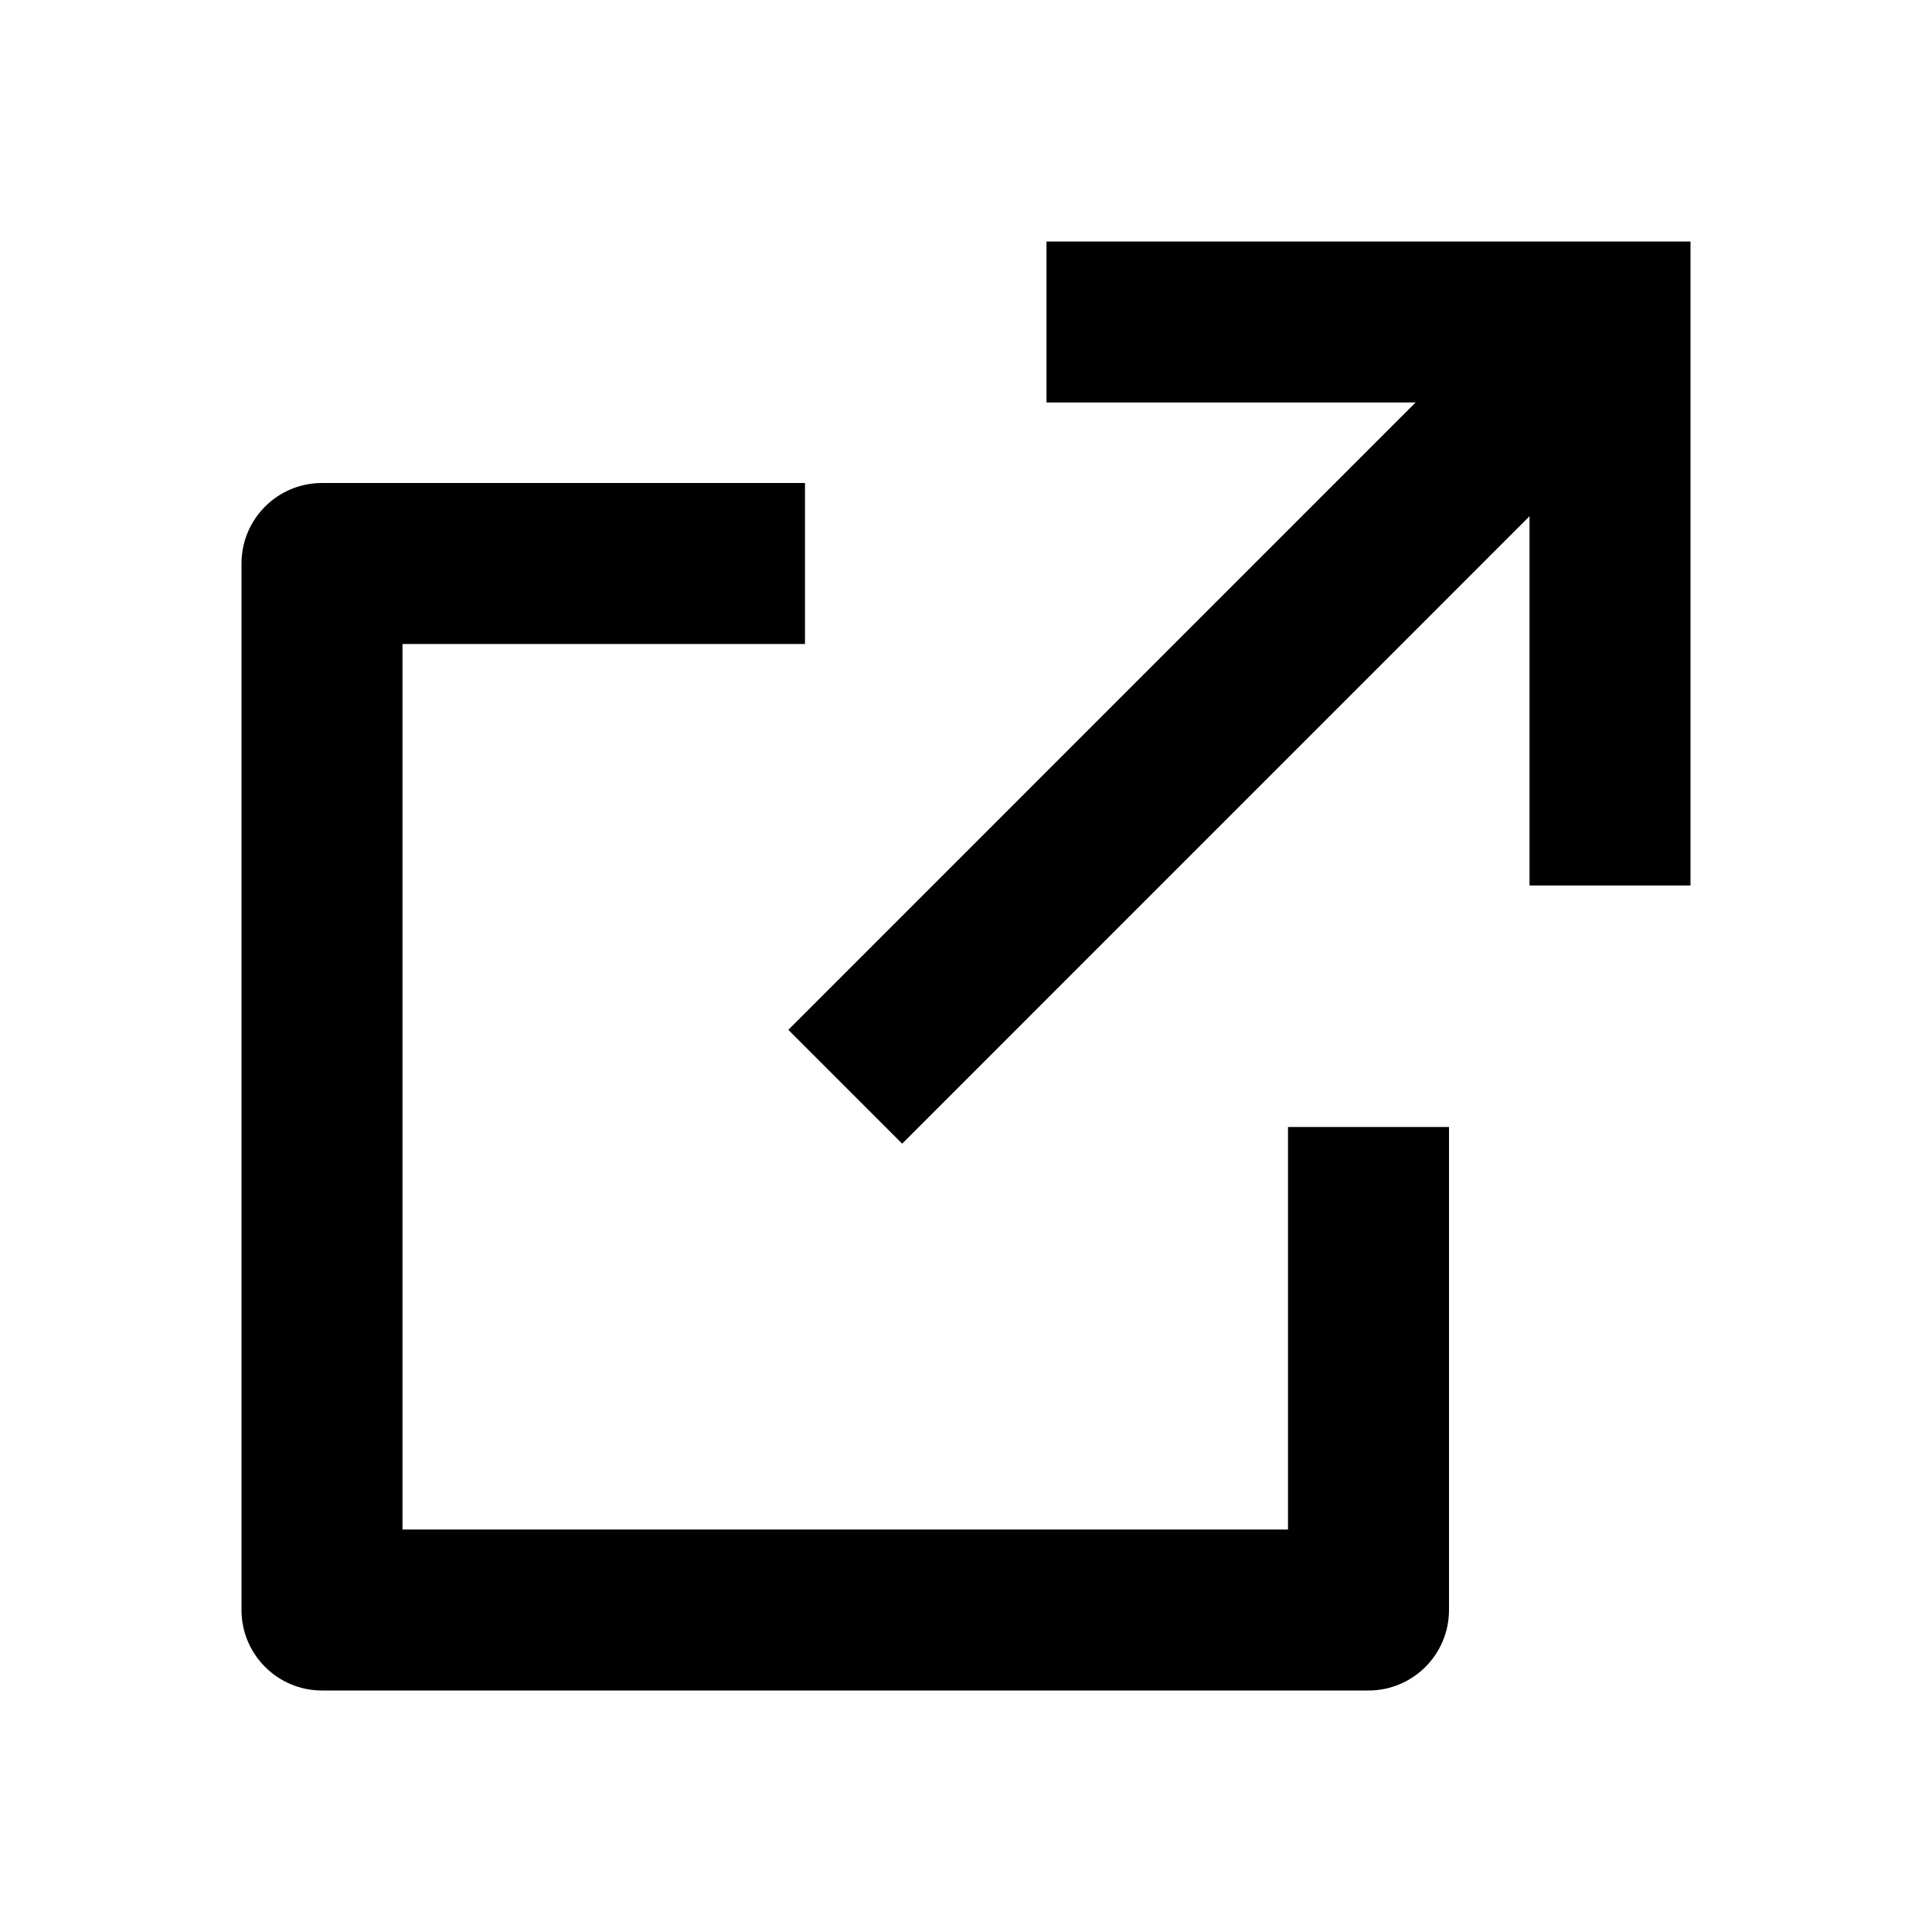
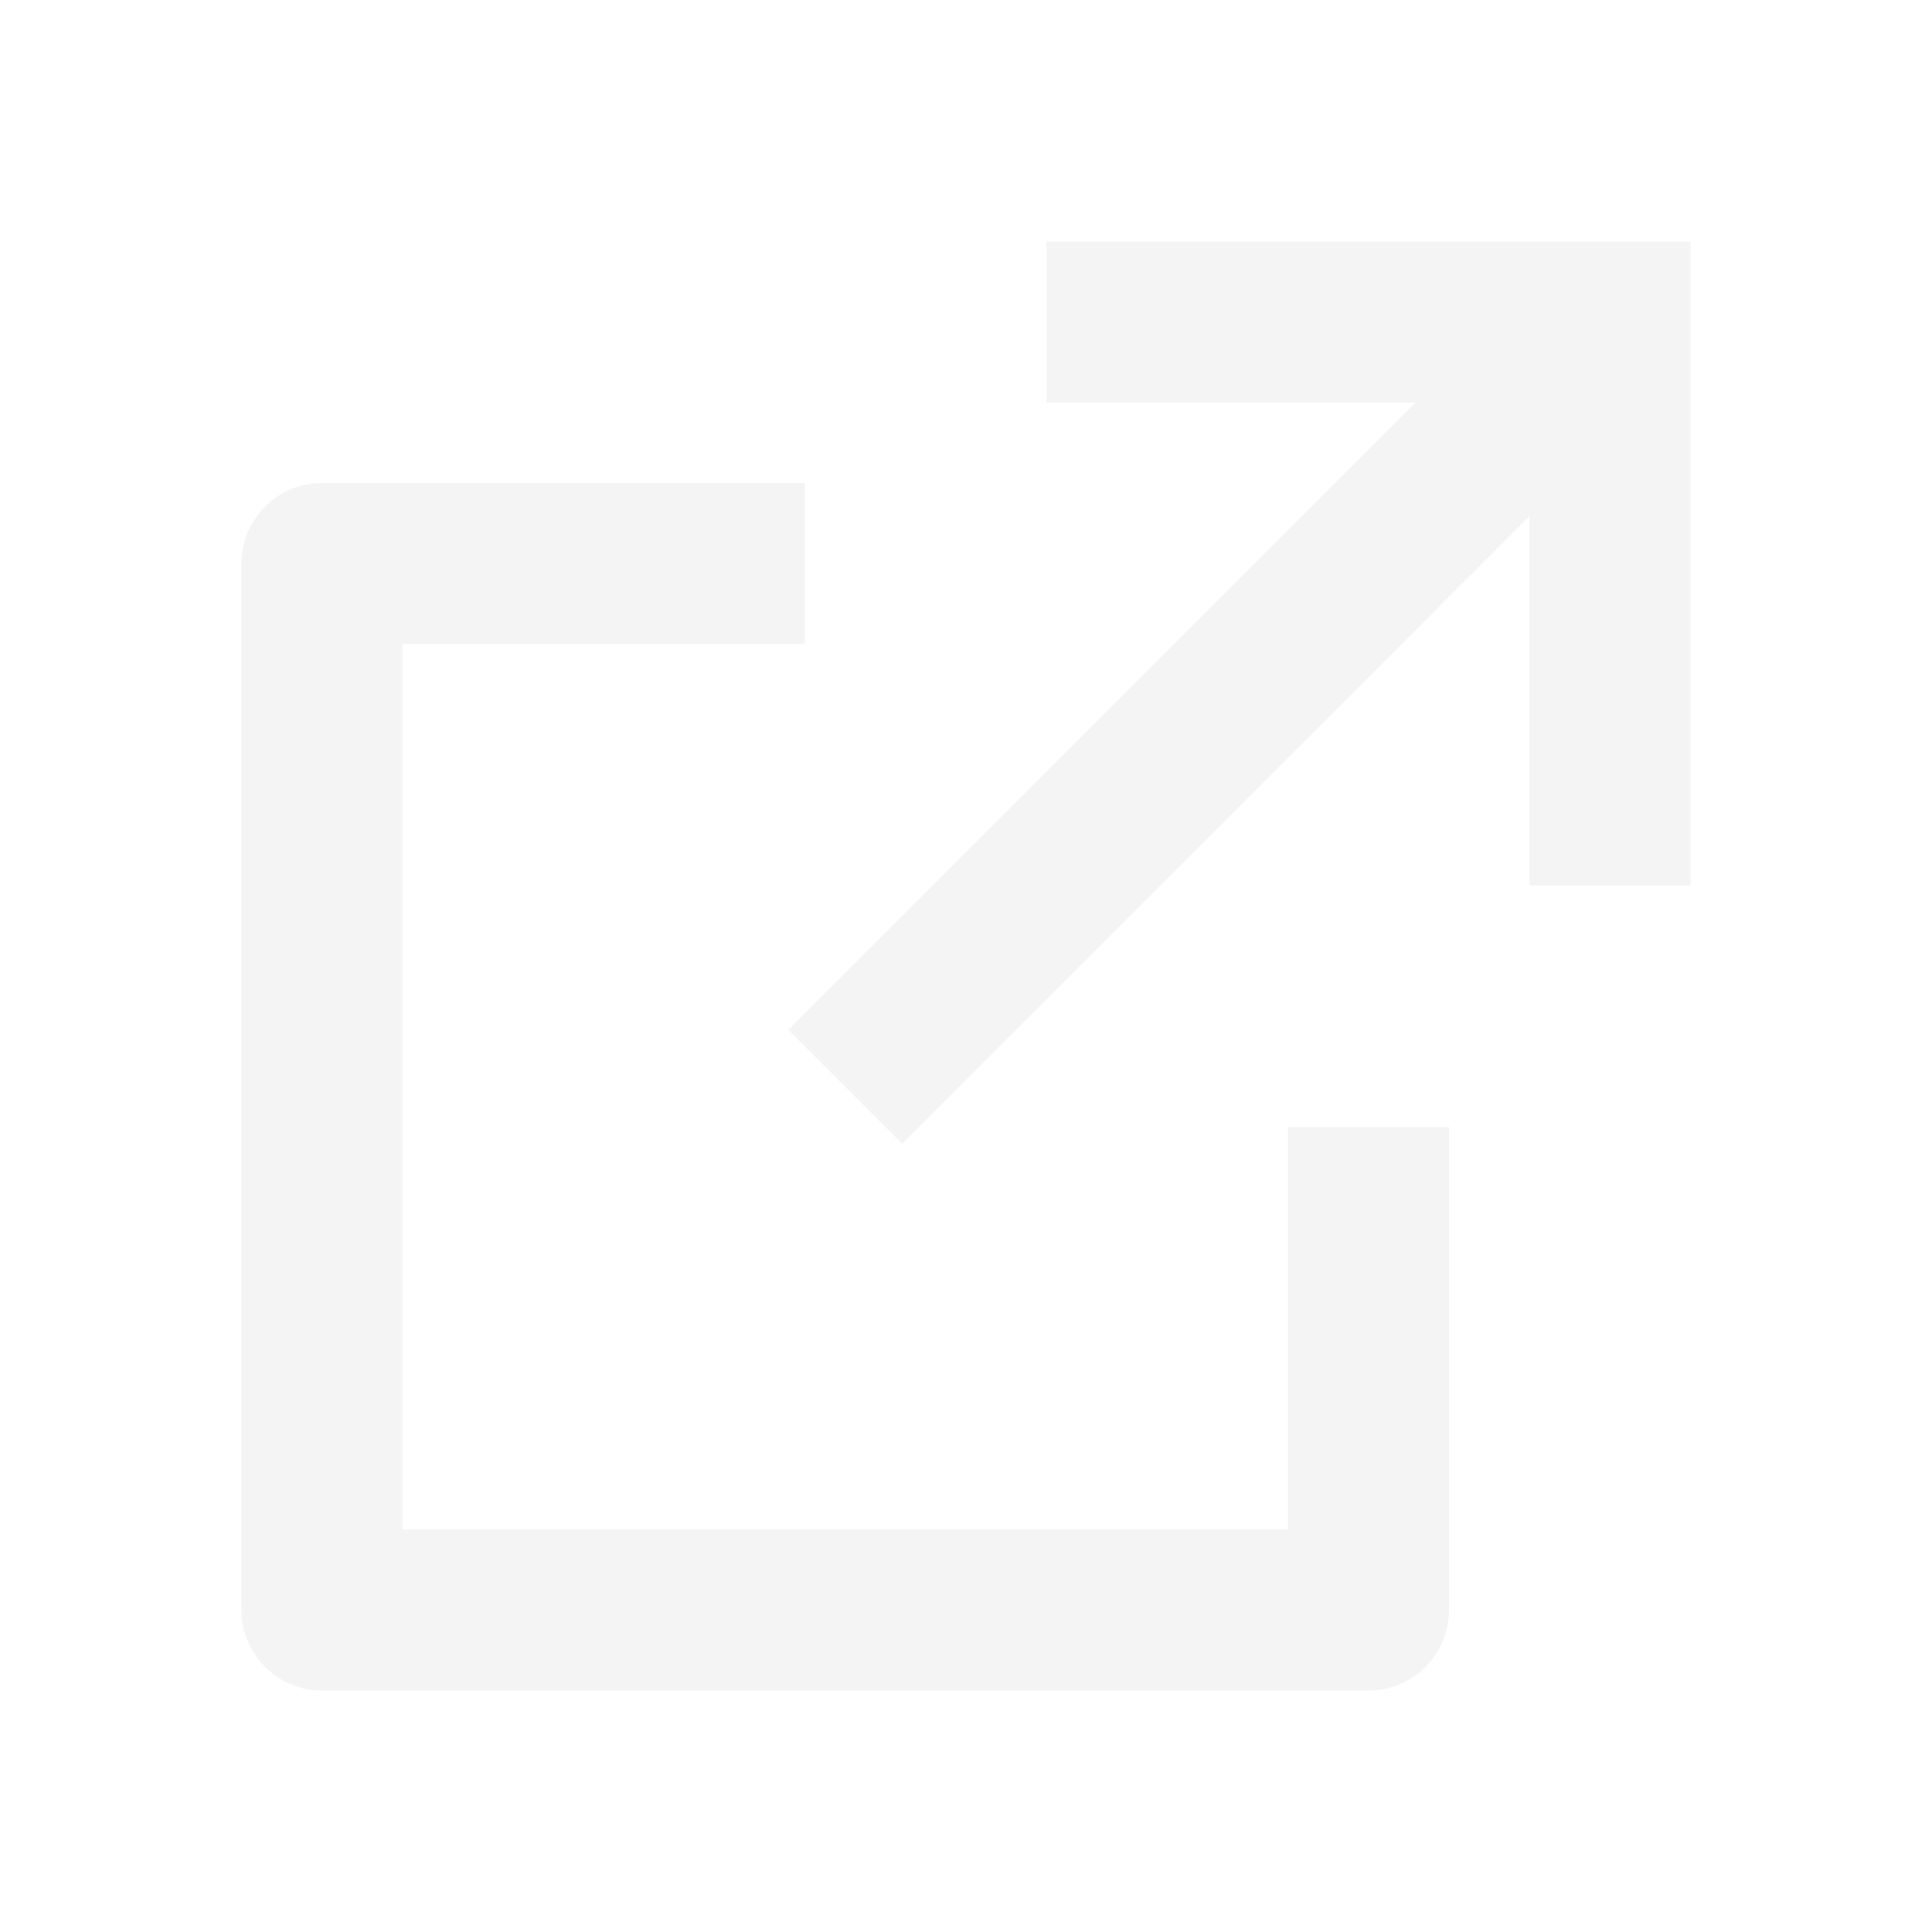
<svg xmlns="http://www.w3.org/2000/svg" viewBox="0 0 24 24" width="24" height="24">
  <path fill="none" d="M0 0h24v24H0z" />
-   <path d="M10 6v2H5v11h11v-5h2v6a1 1 0 0 1-1 1H4a1 1 0 0 1-1-1V7a1 1 0 0 1 1-1h6zm11-3v8h-2V6.413l-7.793 7.794-1.414-1.414L17.585 5H13V3h8z" />
+   <path fill="#F4F4F4" d="M10 6v2H5v11h11v-5h2v6a1 1 0 0 1-1 1H4a1 1 0 0 1-1-1V7a1 1 0 0 1 1-1h6zm11-3v8h-2V6.413l-7.793 7.794-1.414-1.414L17.585 5H13V3h8z" />
</svg>
